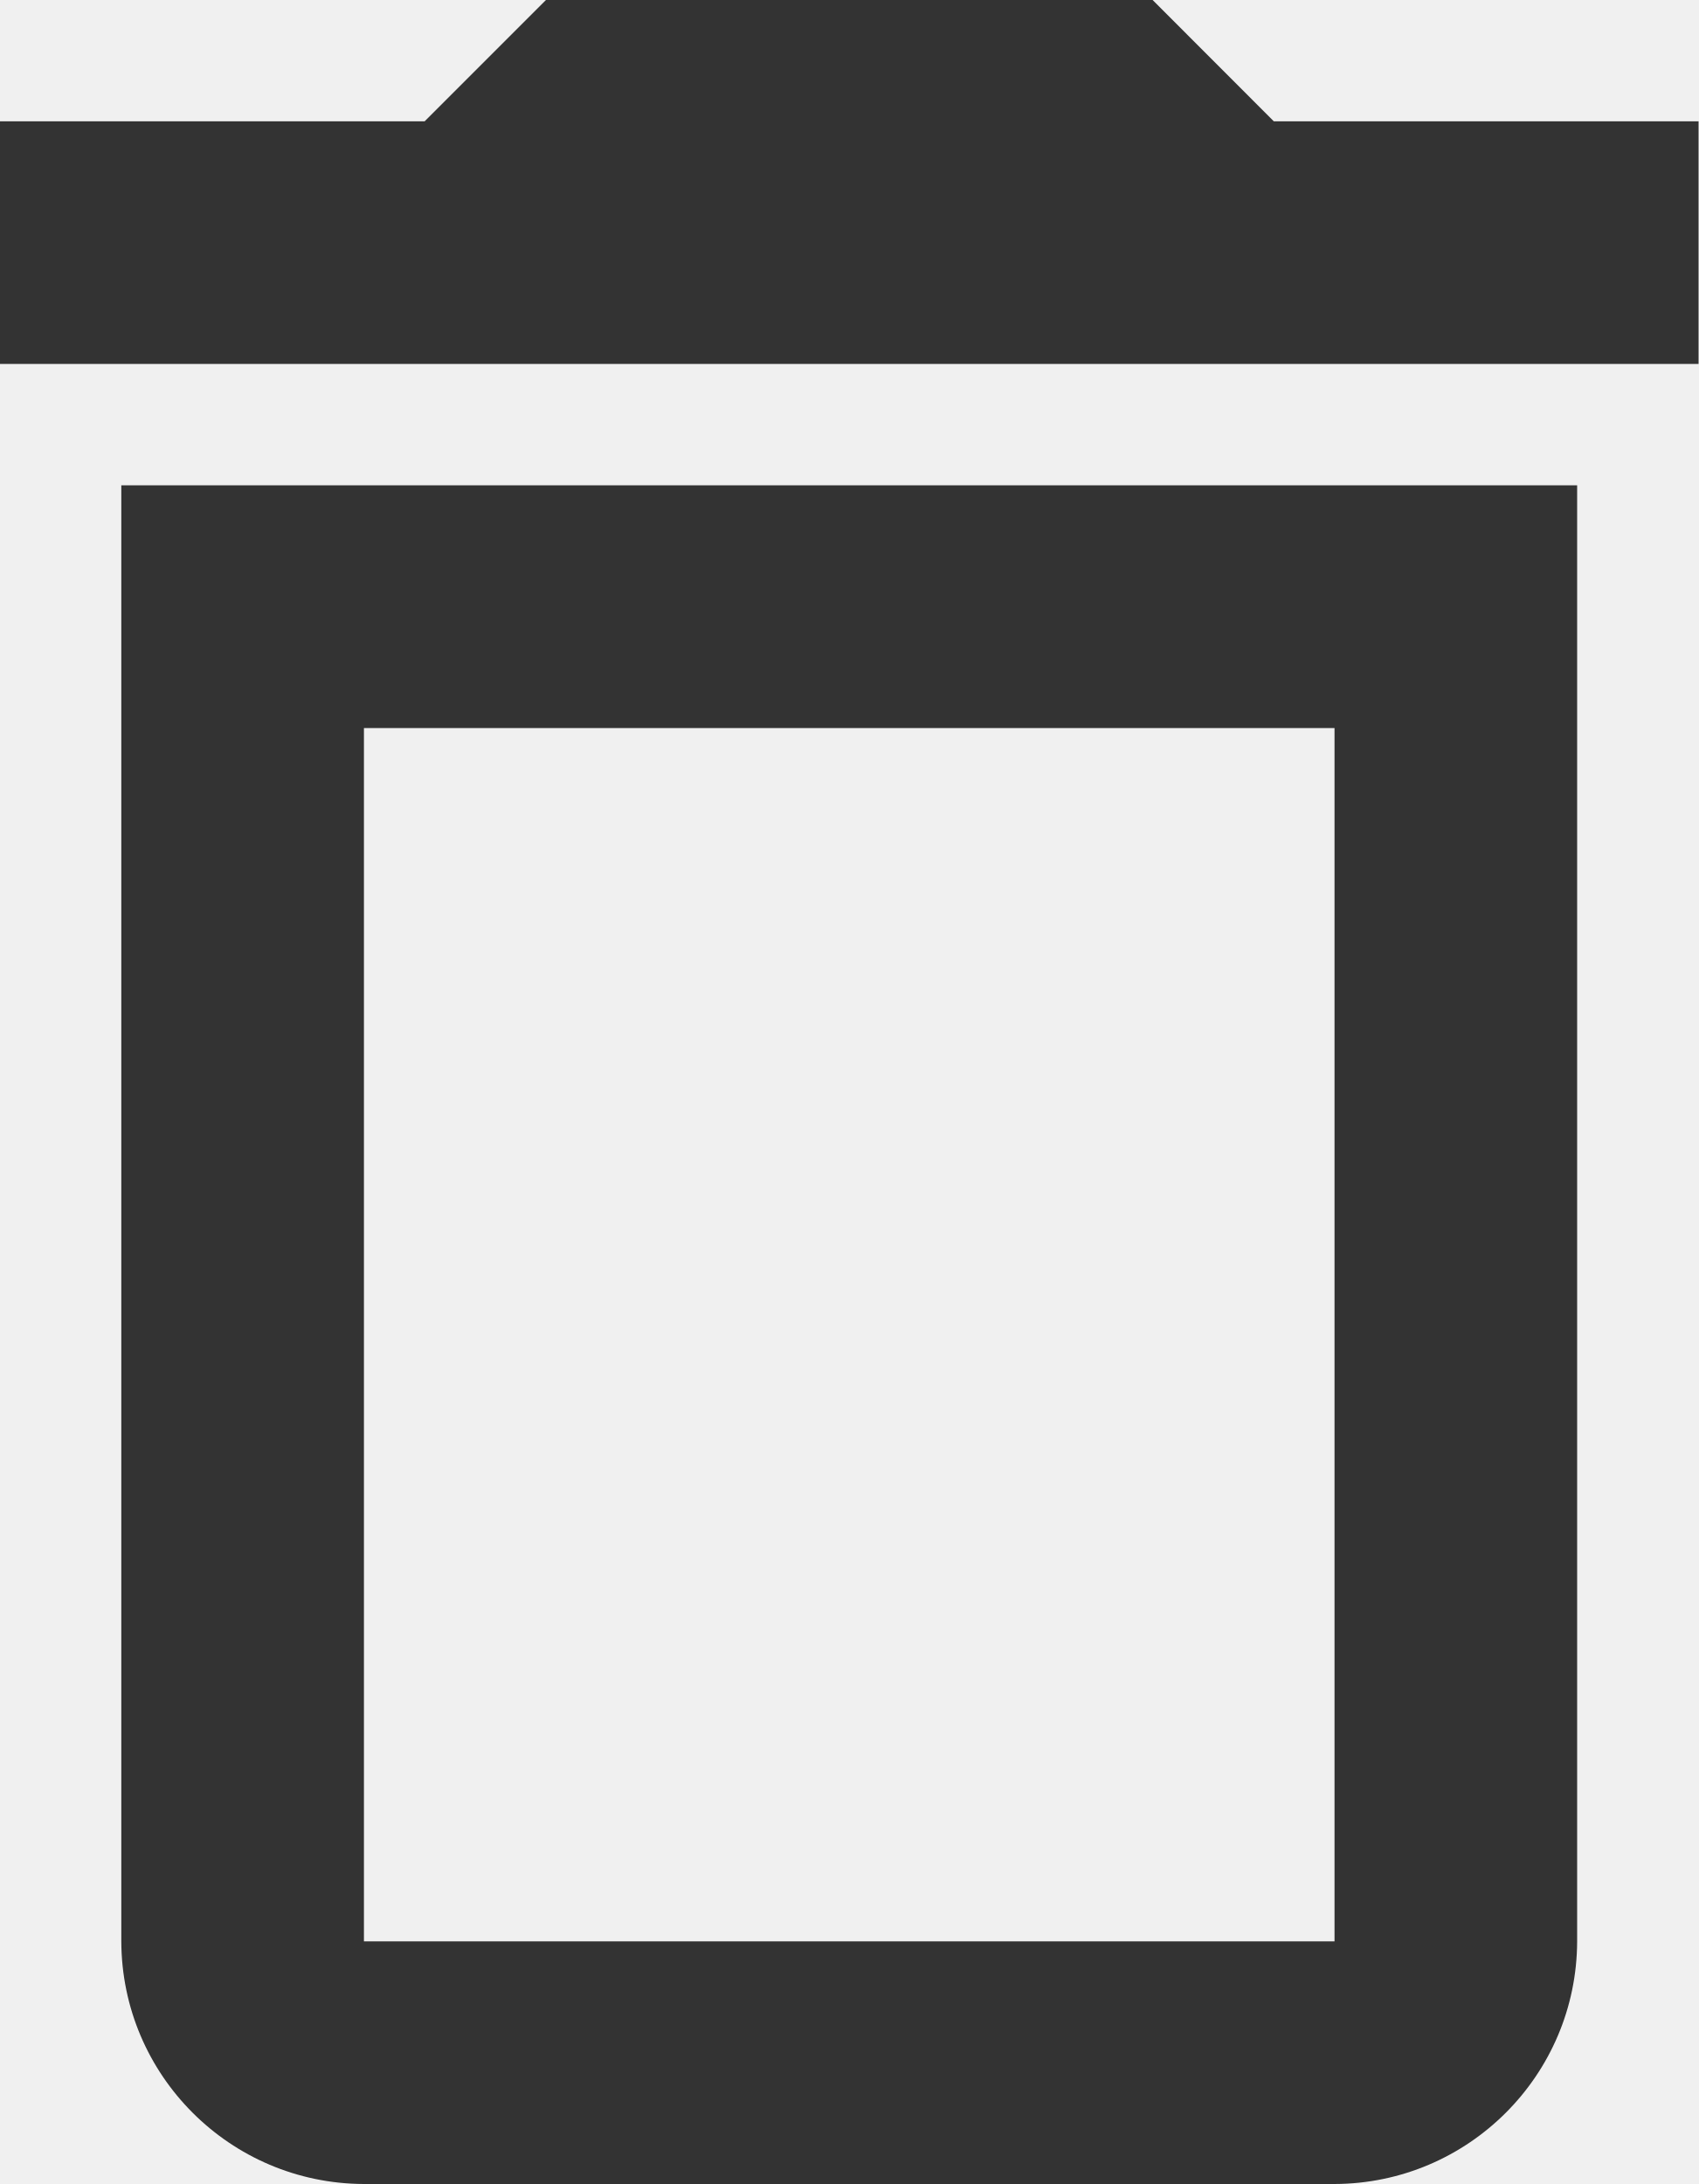
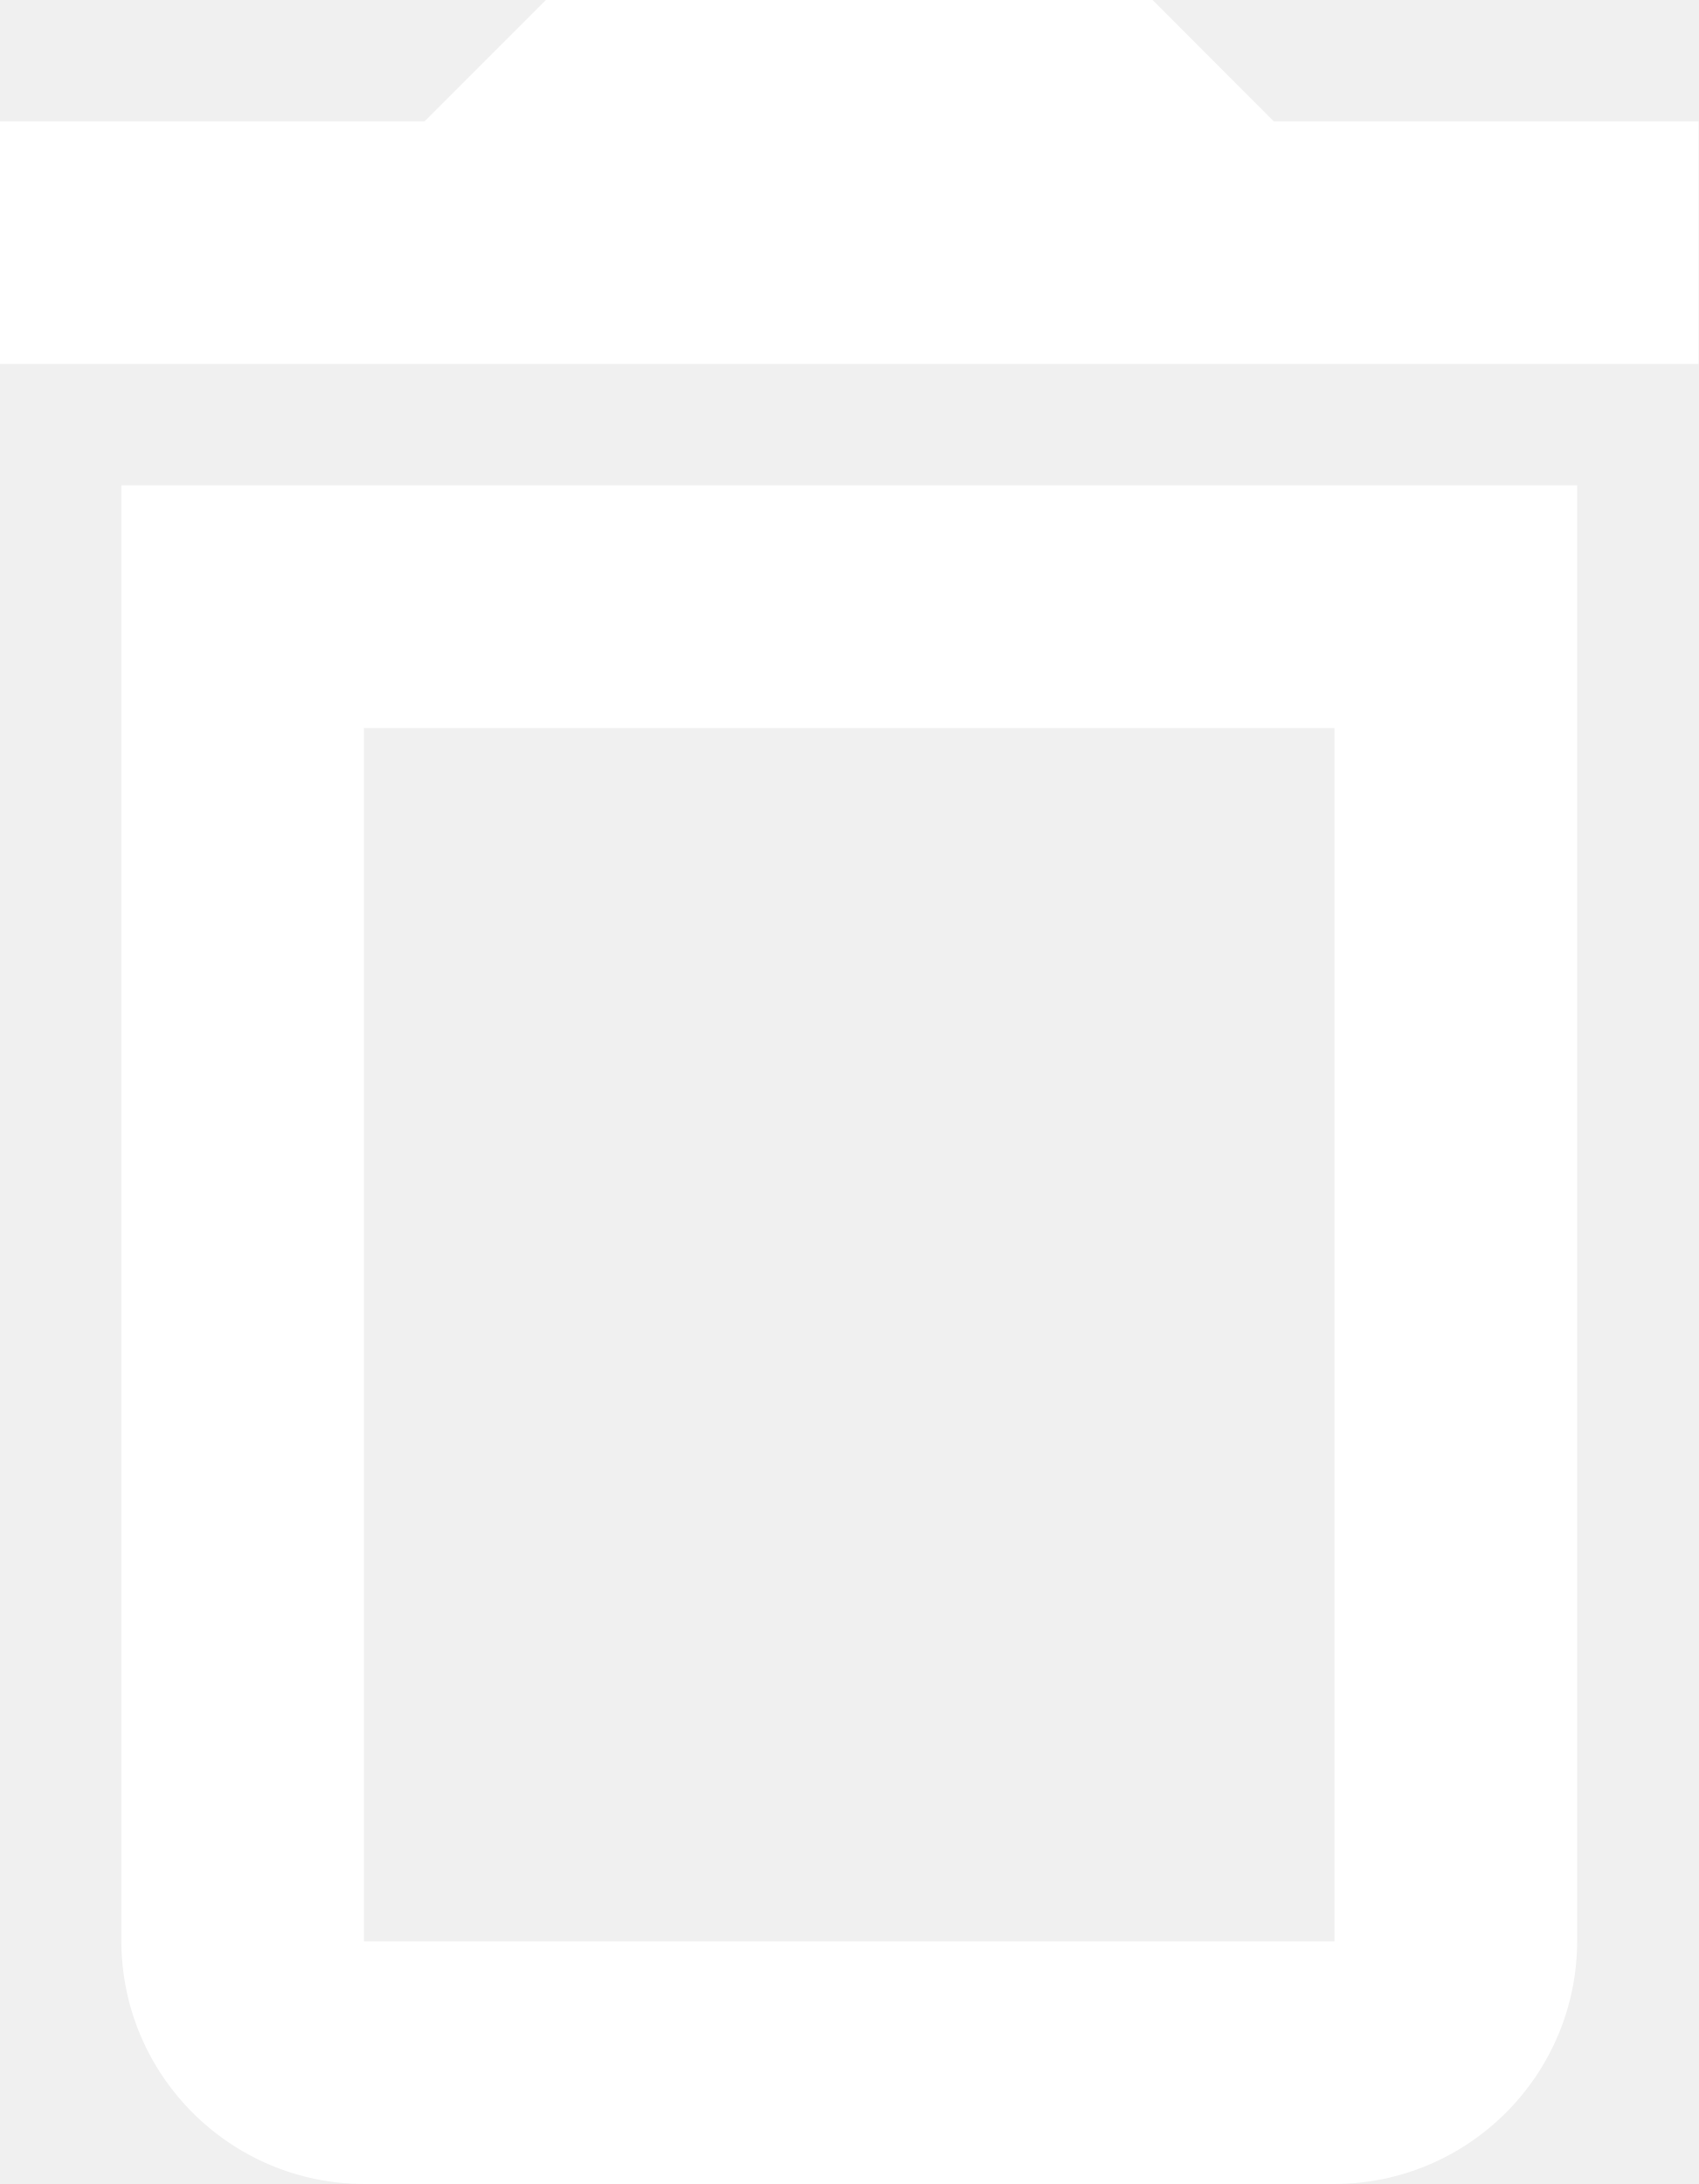
- <svg xmlns="http://www.w3.org/2000/svg" width="15.556" height="20" viewBox="0 0 15.556 20">
-   <g id="top_bar_icon10" transform="translate(-5 -3)">
-     <path id="Path_284" data-name="Path 284" d="M6.111,20.778A2.229,2.229,0,0,0,8.333,23h8.889a2.229,2.229,0,0,0,2.222-2.222V7.444H6.111ZM8.333,9.667h8.889V20.778H8.333Zm8.333-5.556L15.556,3H10L8.889,4.111H5V6.333H20.556V4.111Z" transform="translate(0 0)" fill="#333" />
+ <svg xmlns="http://www.w3.org/2000/svg" width="10.889" height="14" viewBox="0 0 10.889 14">
+   <defs>
+     <style>.a{fill:#fff;}</style>
+   </defs>
+   <g transform="translate(-5 -3)">
+     <path class="a" d="M5.778,15.444A1.56,1.56,0,0,0,7.333,17h6.222a1.56,1.56,0,0,0,1.556-1.556V6.111H5.778ZM7.333,7.667h6.222v7.778H7.333Zm5.833-3.889L12.389,3H8.5l-.778.778H5V5.333H15.889V3.778Z" transform="translate(0 0)" />
  </g>
</svg>
